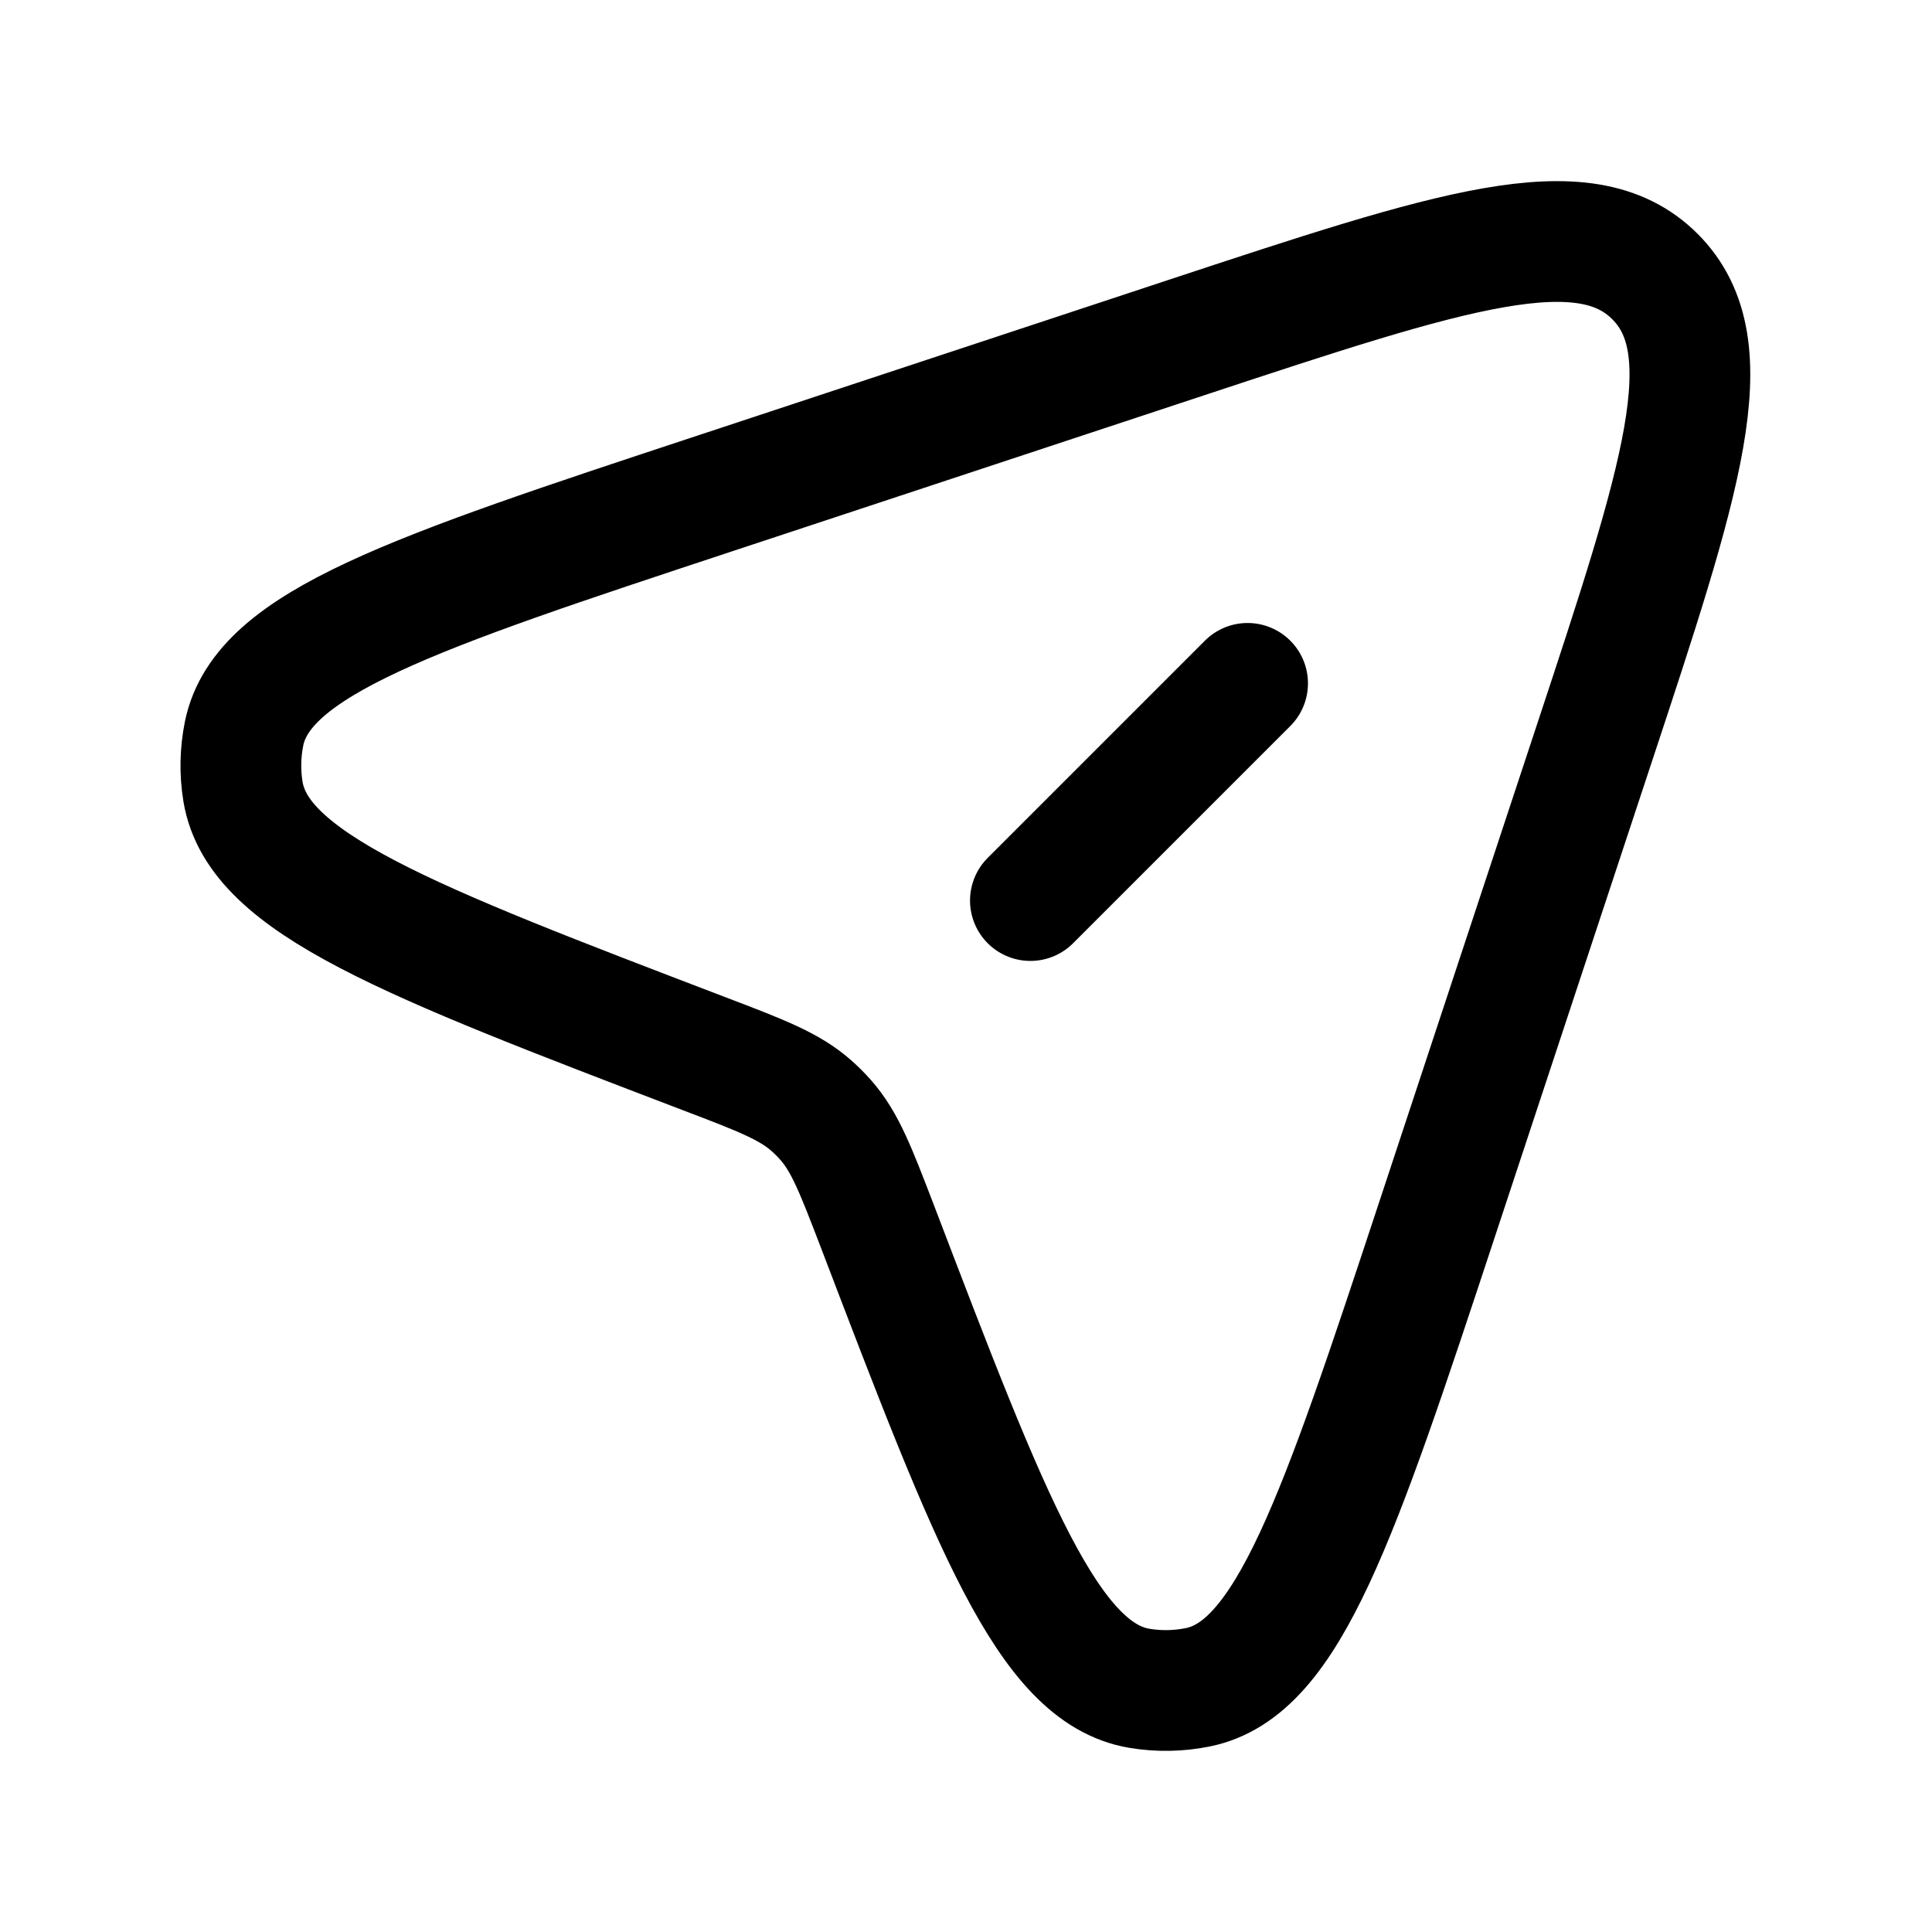
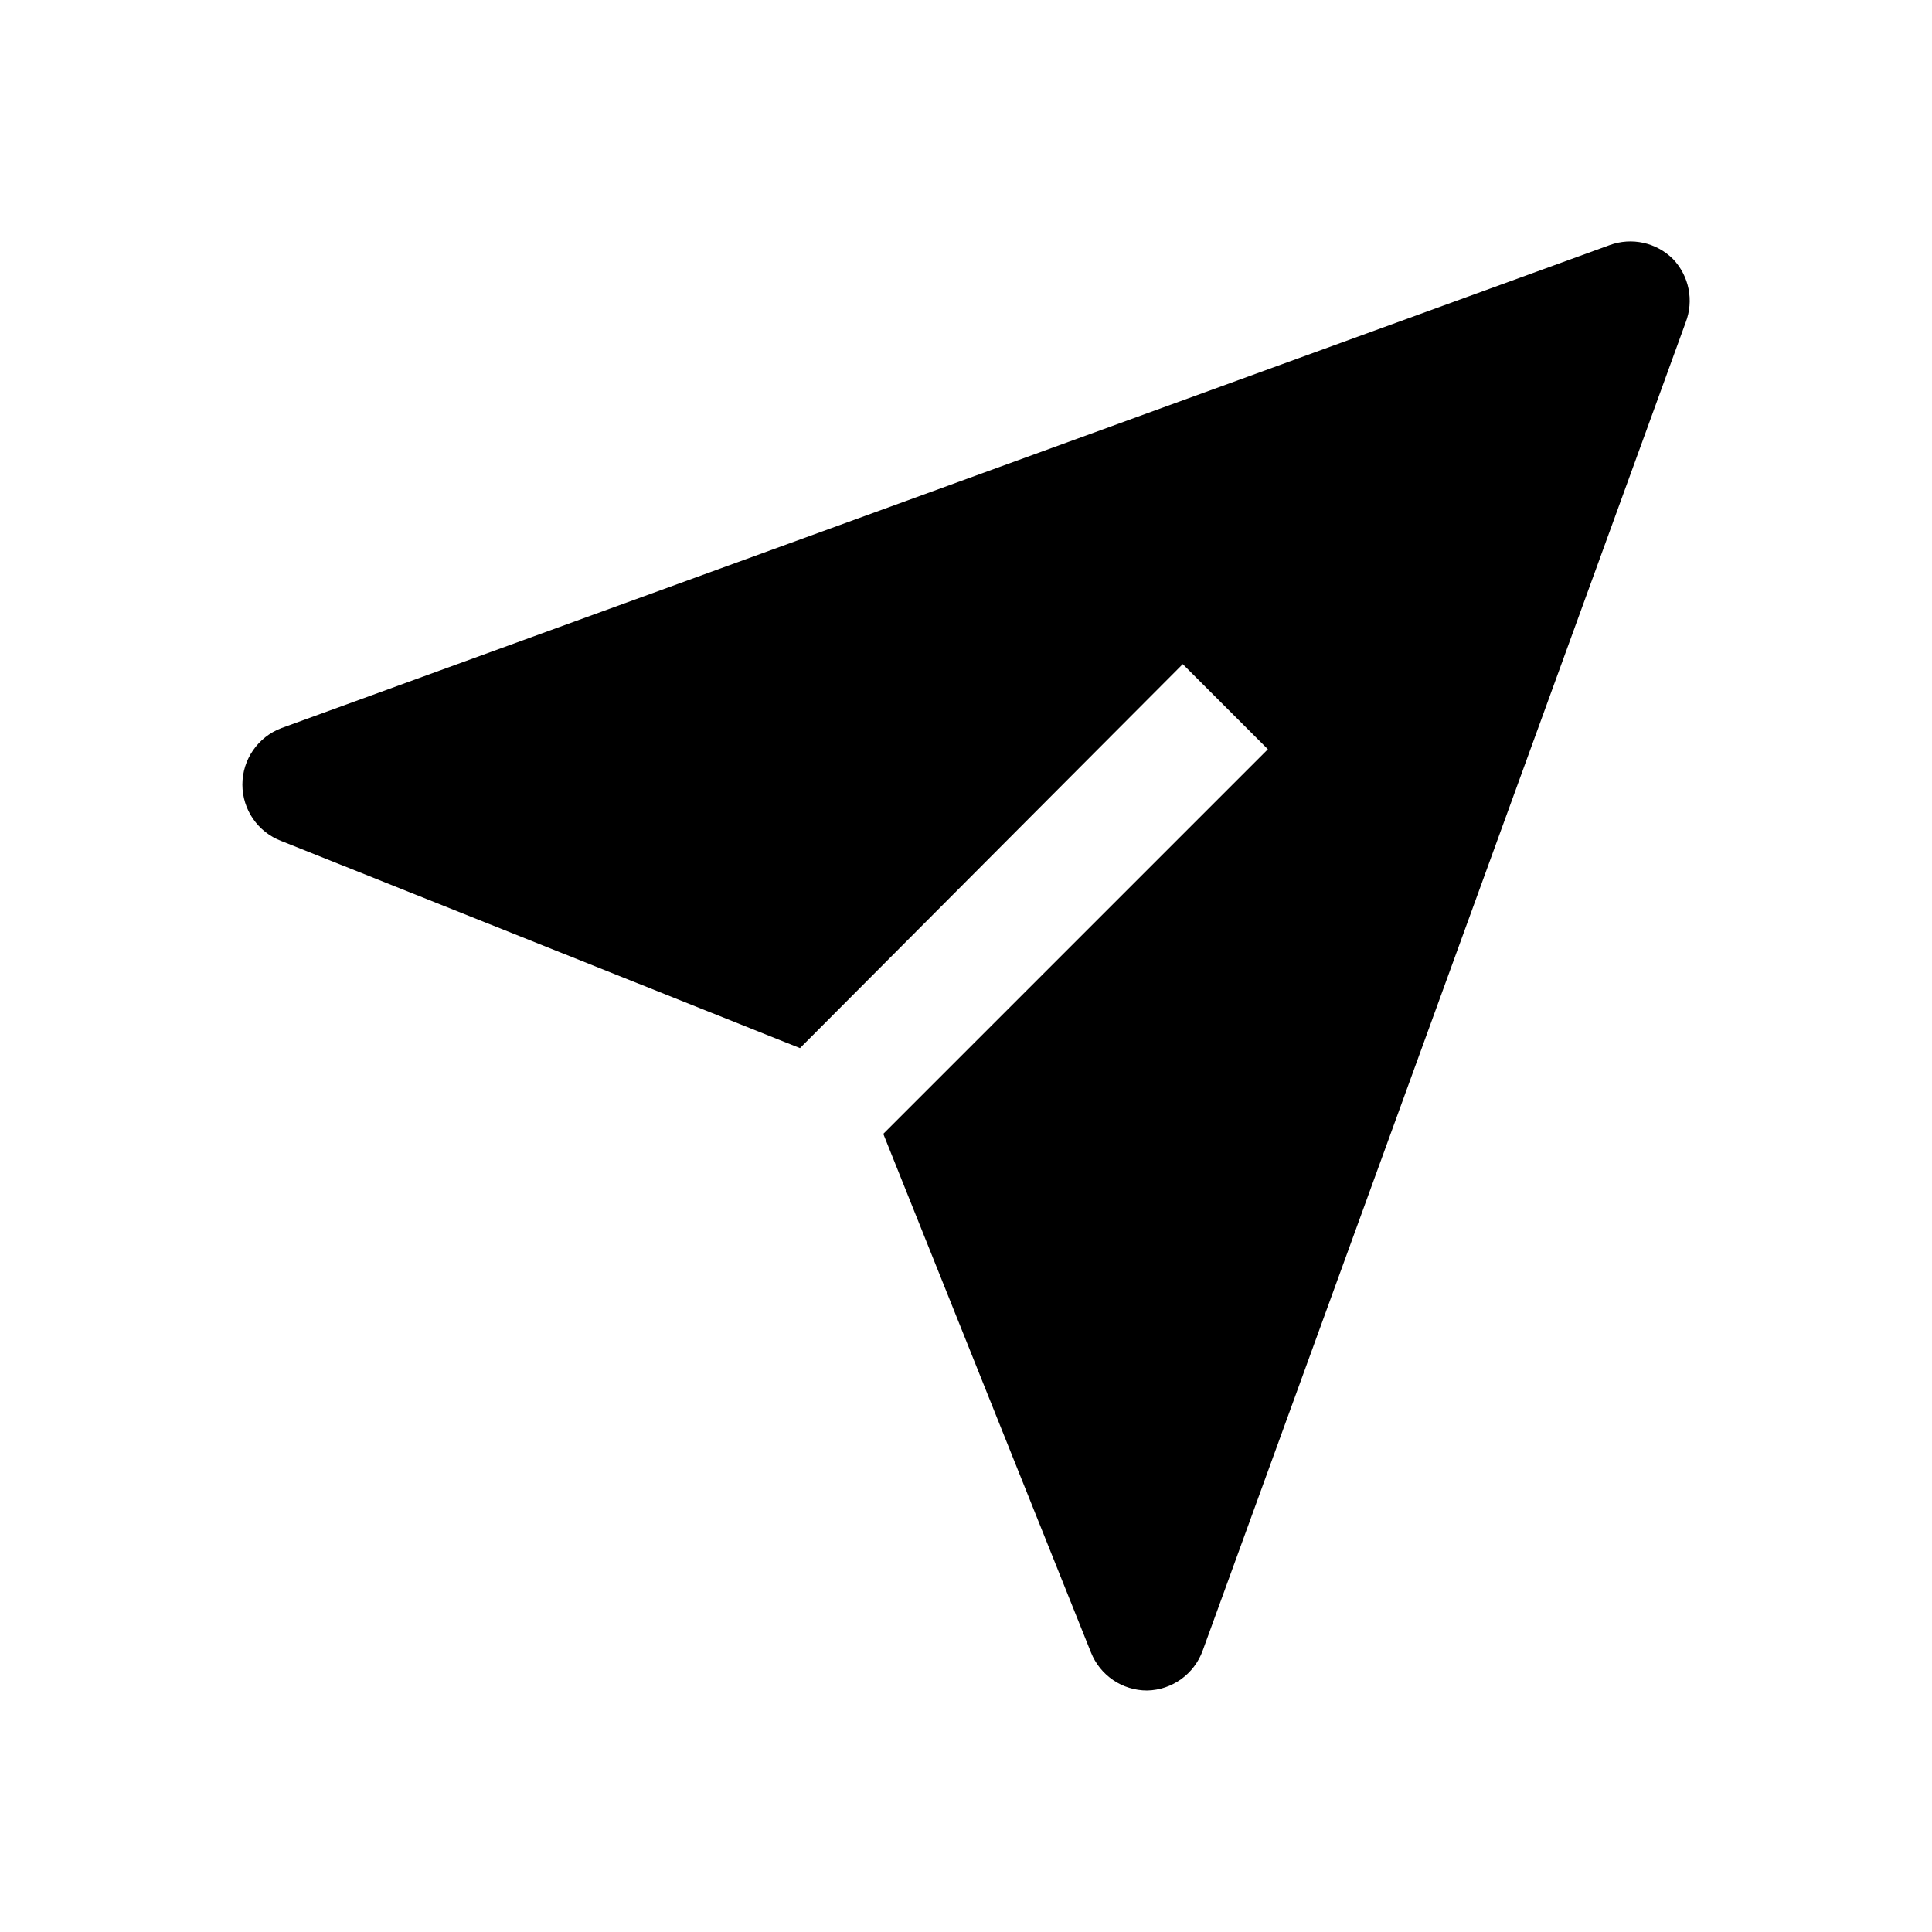
- <svg xmlns="http://www.w3.org/2000/svg" width="24" height="24" viewBox="0 0 24 24" fill="none">
-   <path fill="none" stroke="currentColor" stroke-linecap="round" stroke-linejoin="round" stroke-width="1.5" d="m8.87 6.133l5.863-1.938c3.3-1.09 4.95-1.636 5.825-.76c.875.874.33 2.524-.761 5.825l-1.937 5.862c-1.236 3.74-1.854 5.61-2.98 5.838a2 2 0 0 1-.725.013c-1.136-.19-1.842-2.037-3.253-5.732c-.27-.703-.404-1.055-.645-1.328a2 2 0 0 0-.178-.178c-.273-.241-.624-.376-1.328-.644c-3.695-1.412-5.542-2.118-5.732-3.254c-.04-.24-.035-.486.013-.724c.228-1.126 2.098-1.744 5.838-2.98m3.93 5.054l2.698-2.698" />
+ <svg xmlns="http://www.w3.org/2000/svg" width="1em" height="1em" viewBox="0 0 32 32">
+   <path d="M0 0h32v32H0z" fill="none" />
+   <path fill="currentColor" d="M27.71 4.29a1 1 0 0 0-1.05-.23l-22 8a1 1 0 0 0 0 1.87l8.59 3.43L19.59 11L21 12.41l-6.37 6.37l3.44 8.59A1 1 0 0 0 19 28a1 1 0 0 0 .92-.66l8-22a1 1 0 0 0-.21-1.05" />
</svg>
